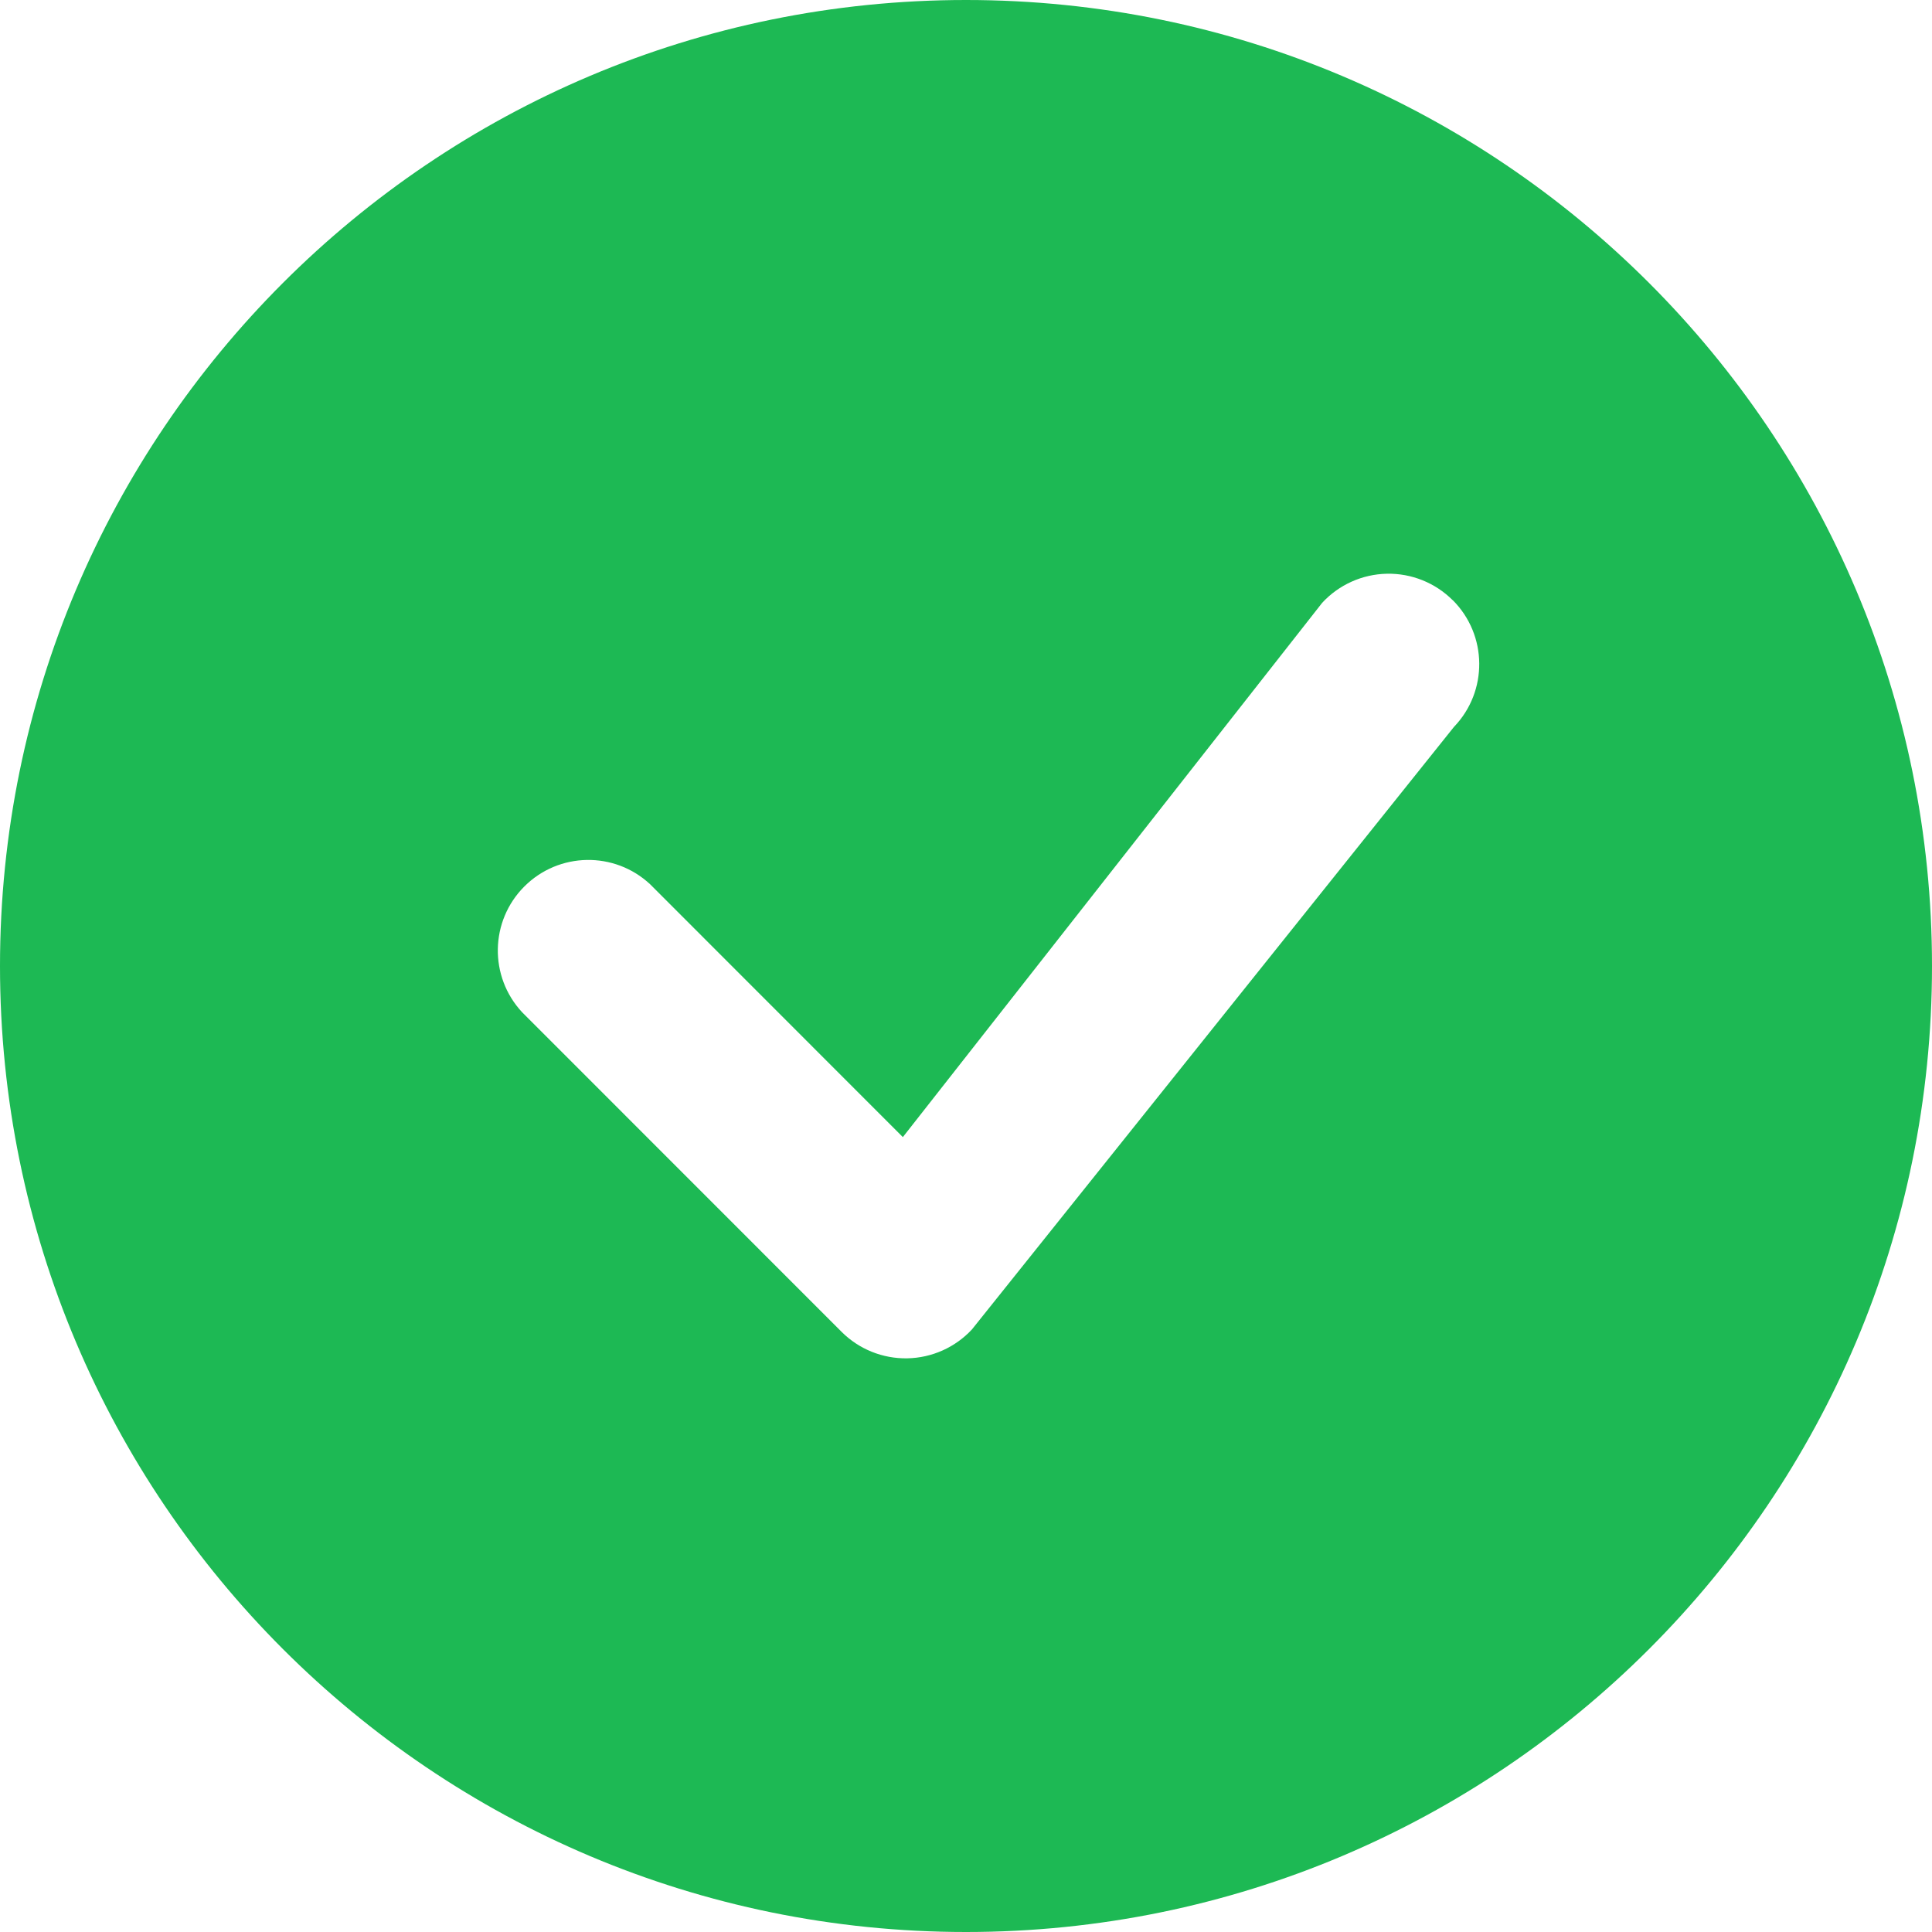
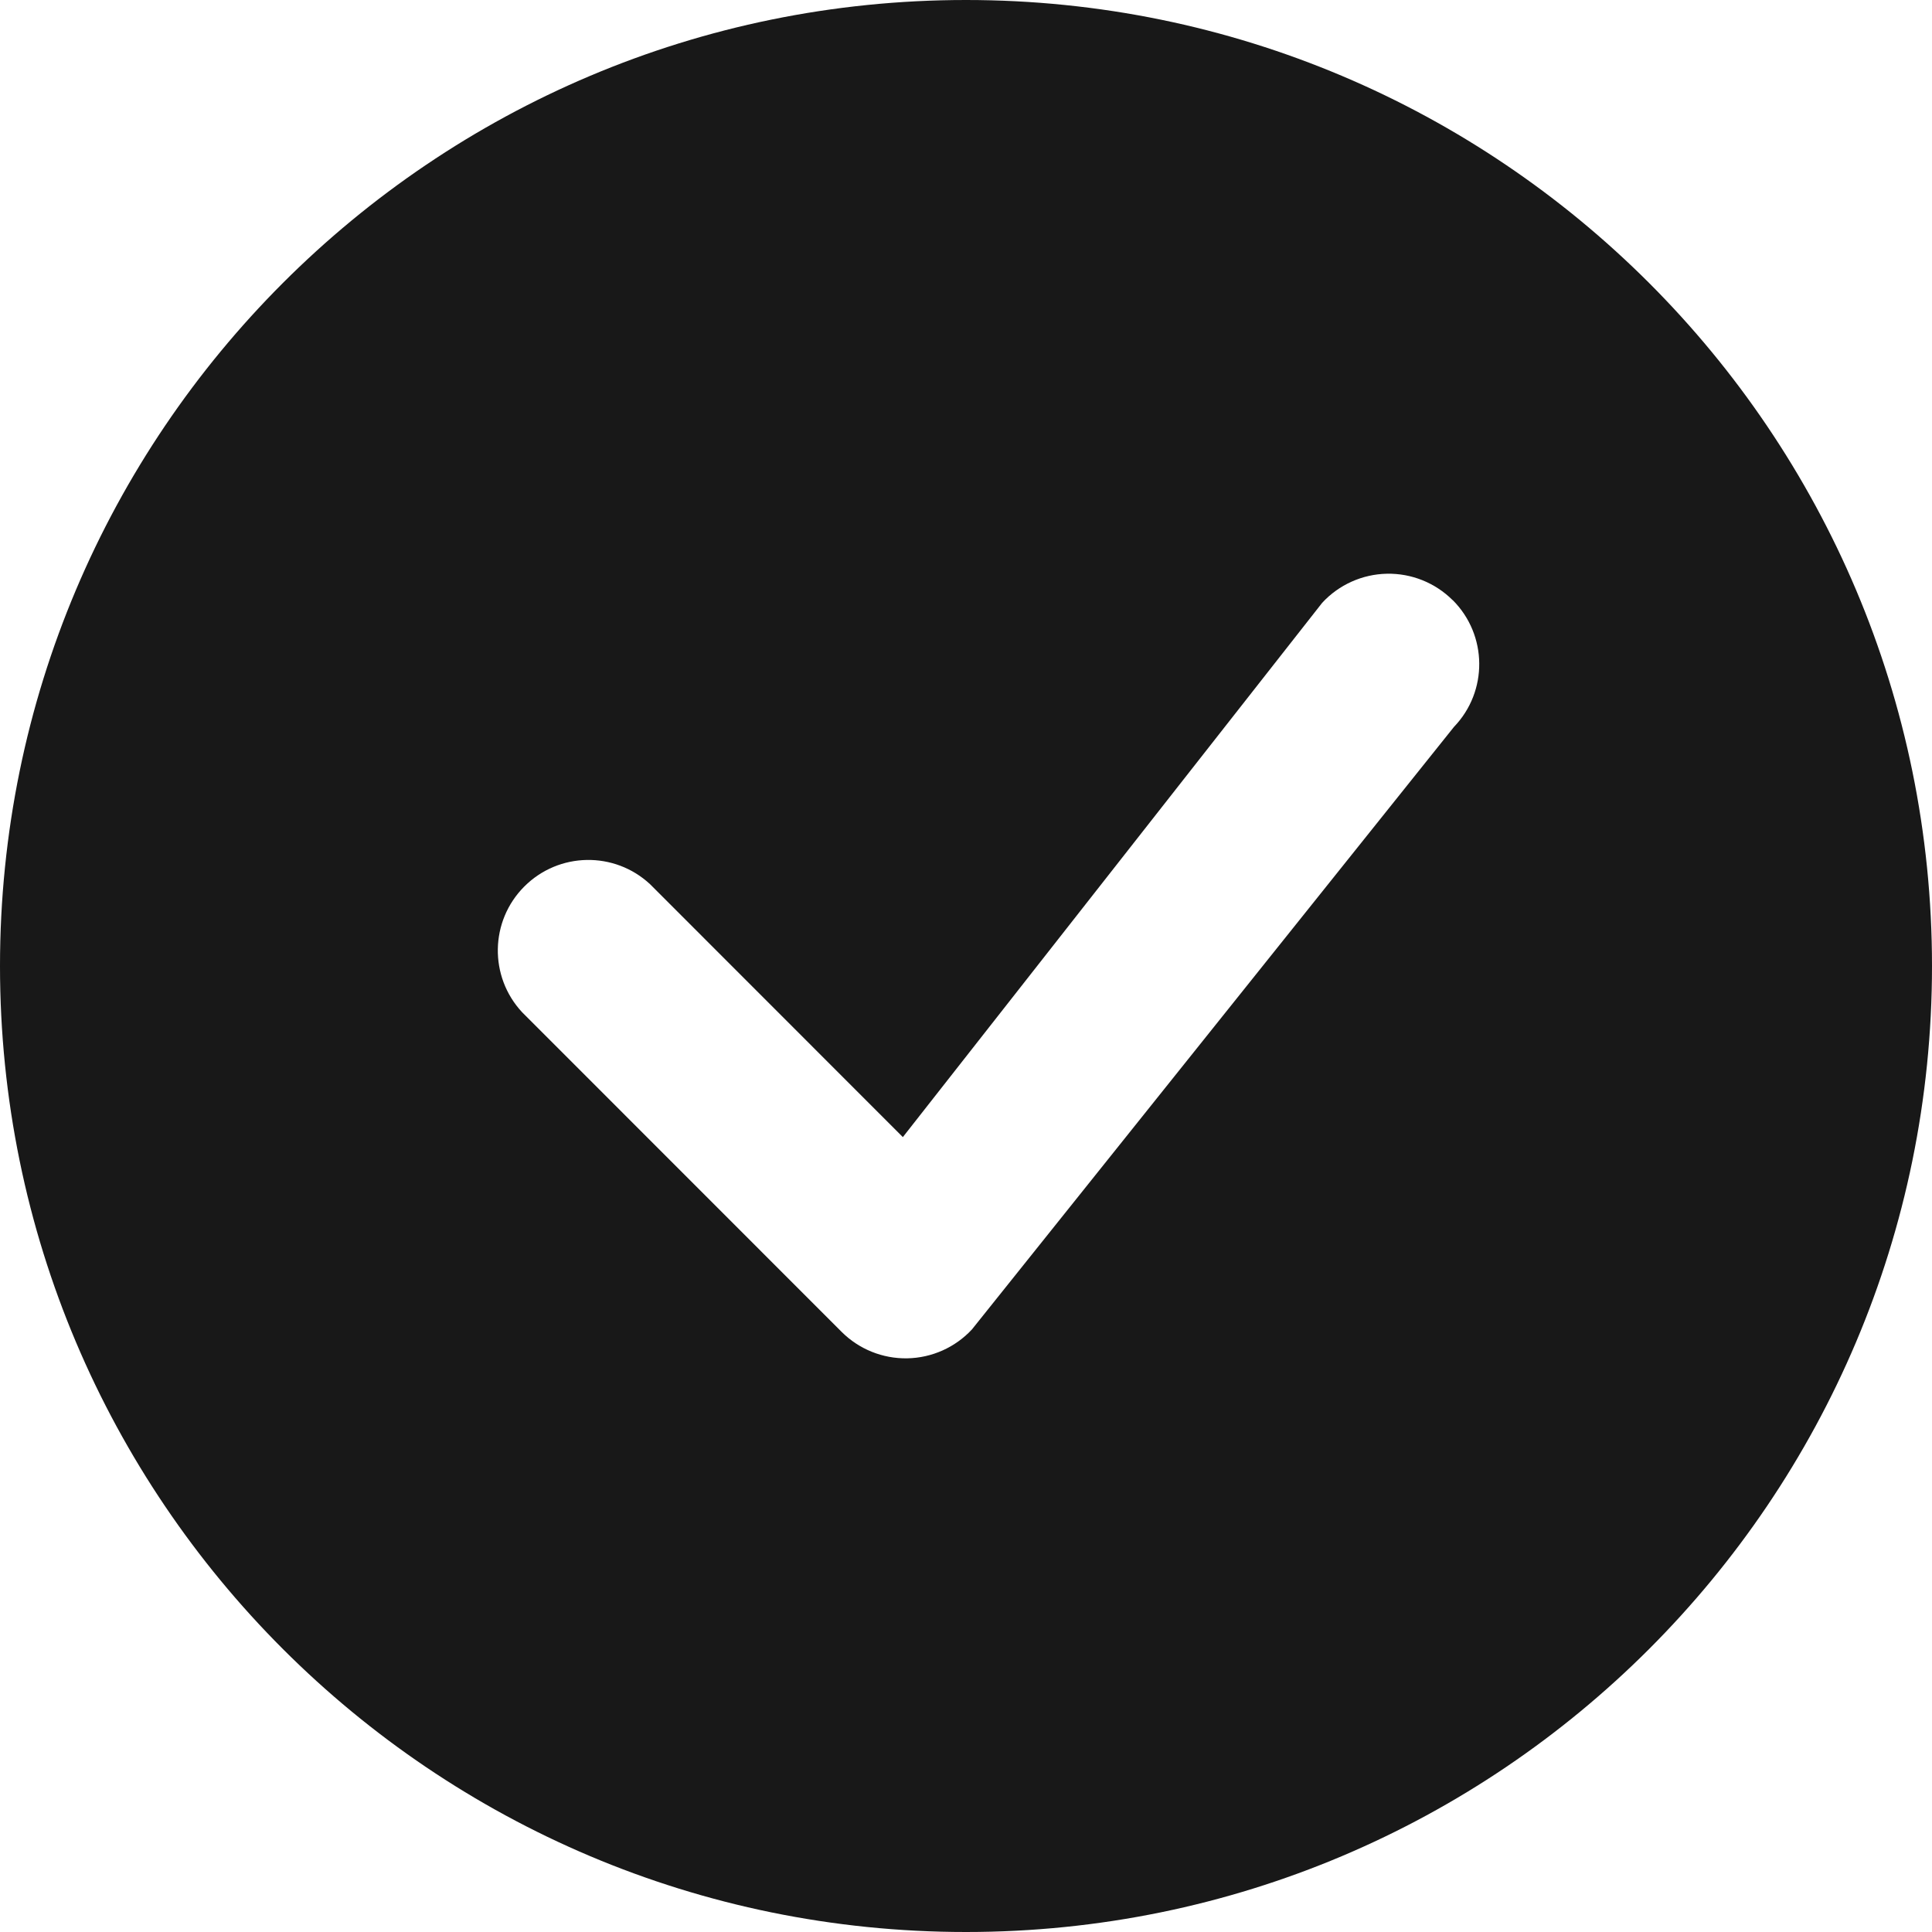
- <svg xmlns="http://www.w3.org/2000/svg" width="16" height="16" fill="#1DB954" class="bi bi-check-circle-fill" viewBox="0 0 16 16">
+ <svg xmlns="http://www.w3.org/2000/svg" width="16" height="16" fill="#181818" class="bi bi-check-circle-fill" viewBox="0 0 16 16">
  <path d="M16 8A8 8 0 1 1 0 8a8 8 0 0 1 16 0zm-3.97-3.03a.75.75 0 0 0-1.08.022L7.477 9.417 5.384 7.323a.75.75 0 0 0-1.06 1.06L6.97 11.03a.75.75 0 0 0 1.079-.02l3.992-4.99a.75.75 0 0 0-.01-1.05z" />
</svg>
